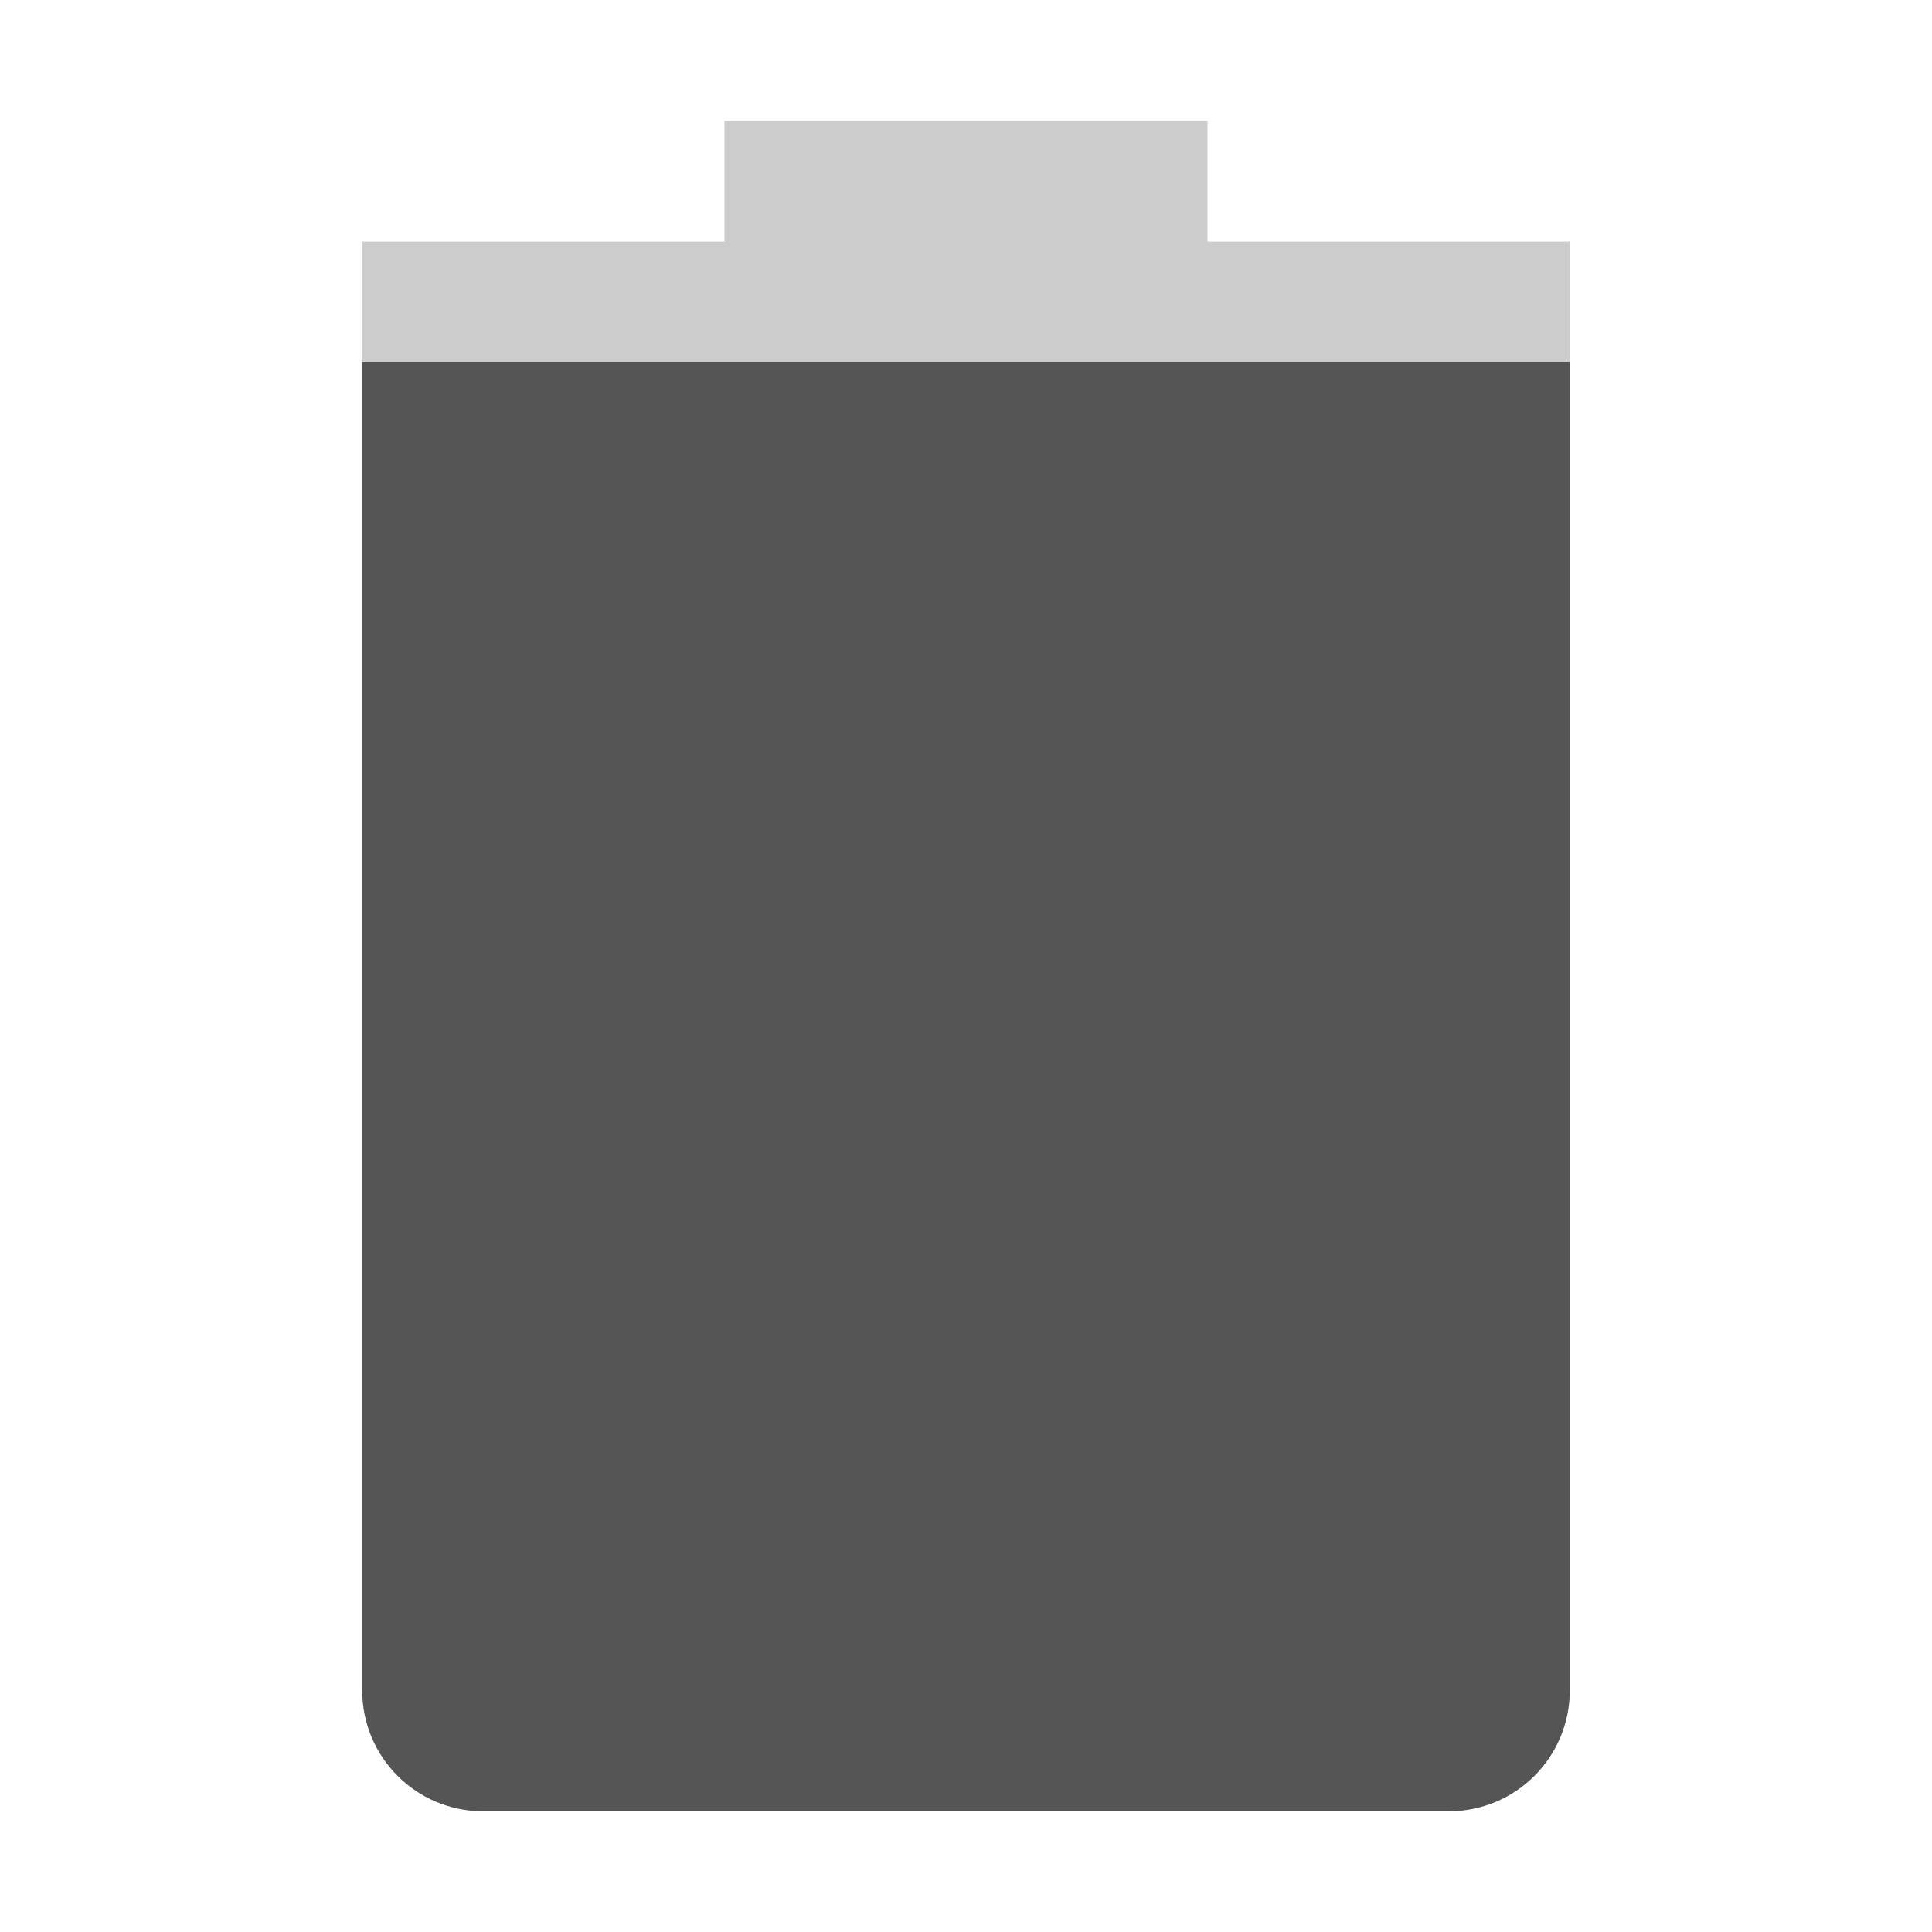
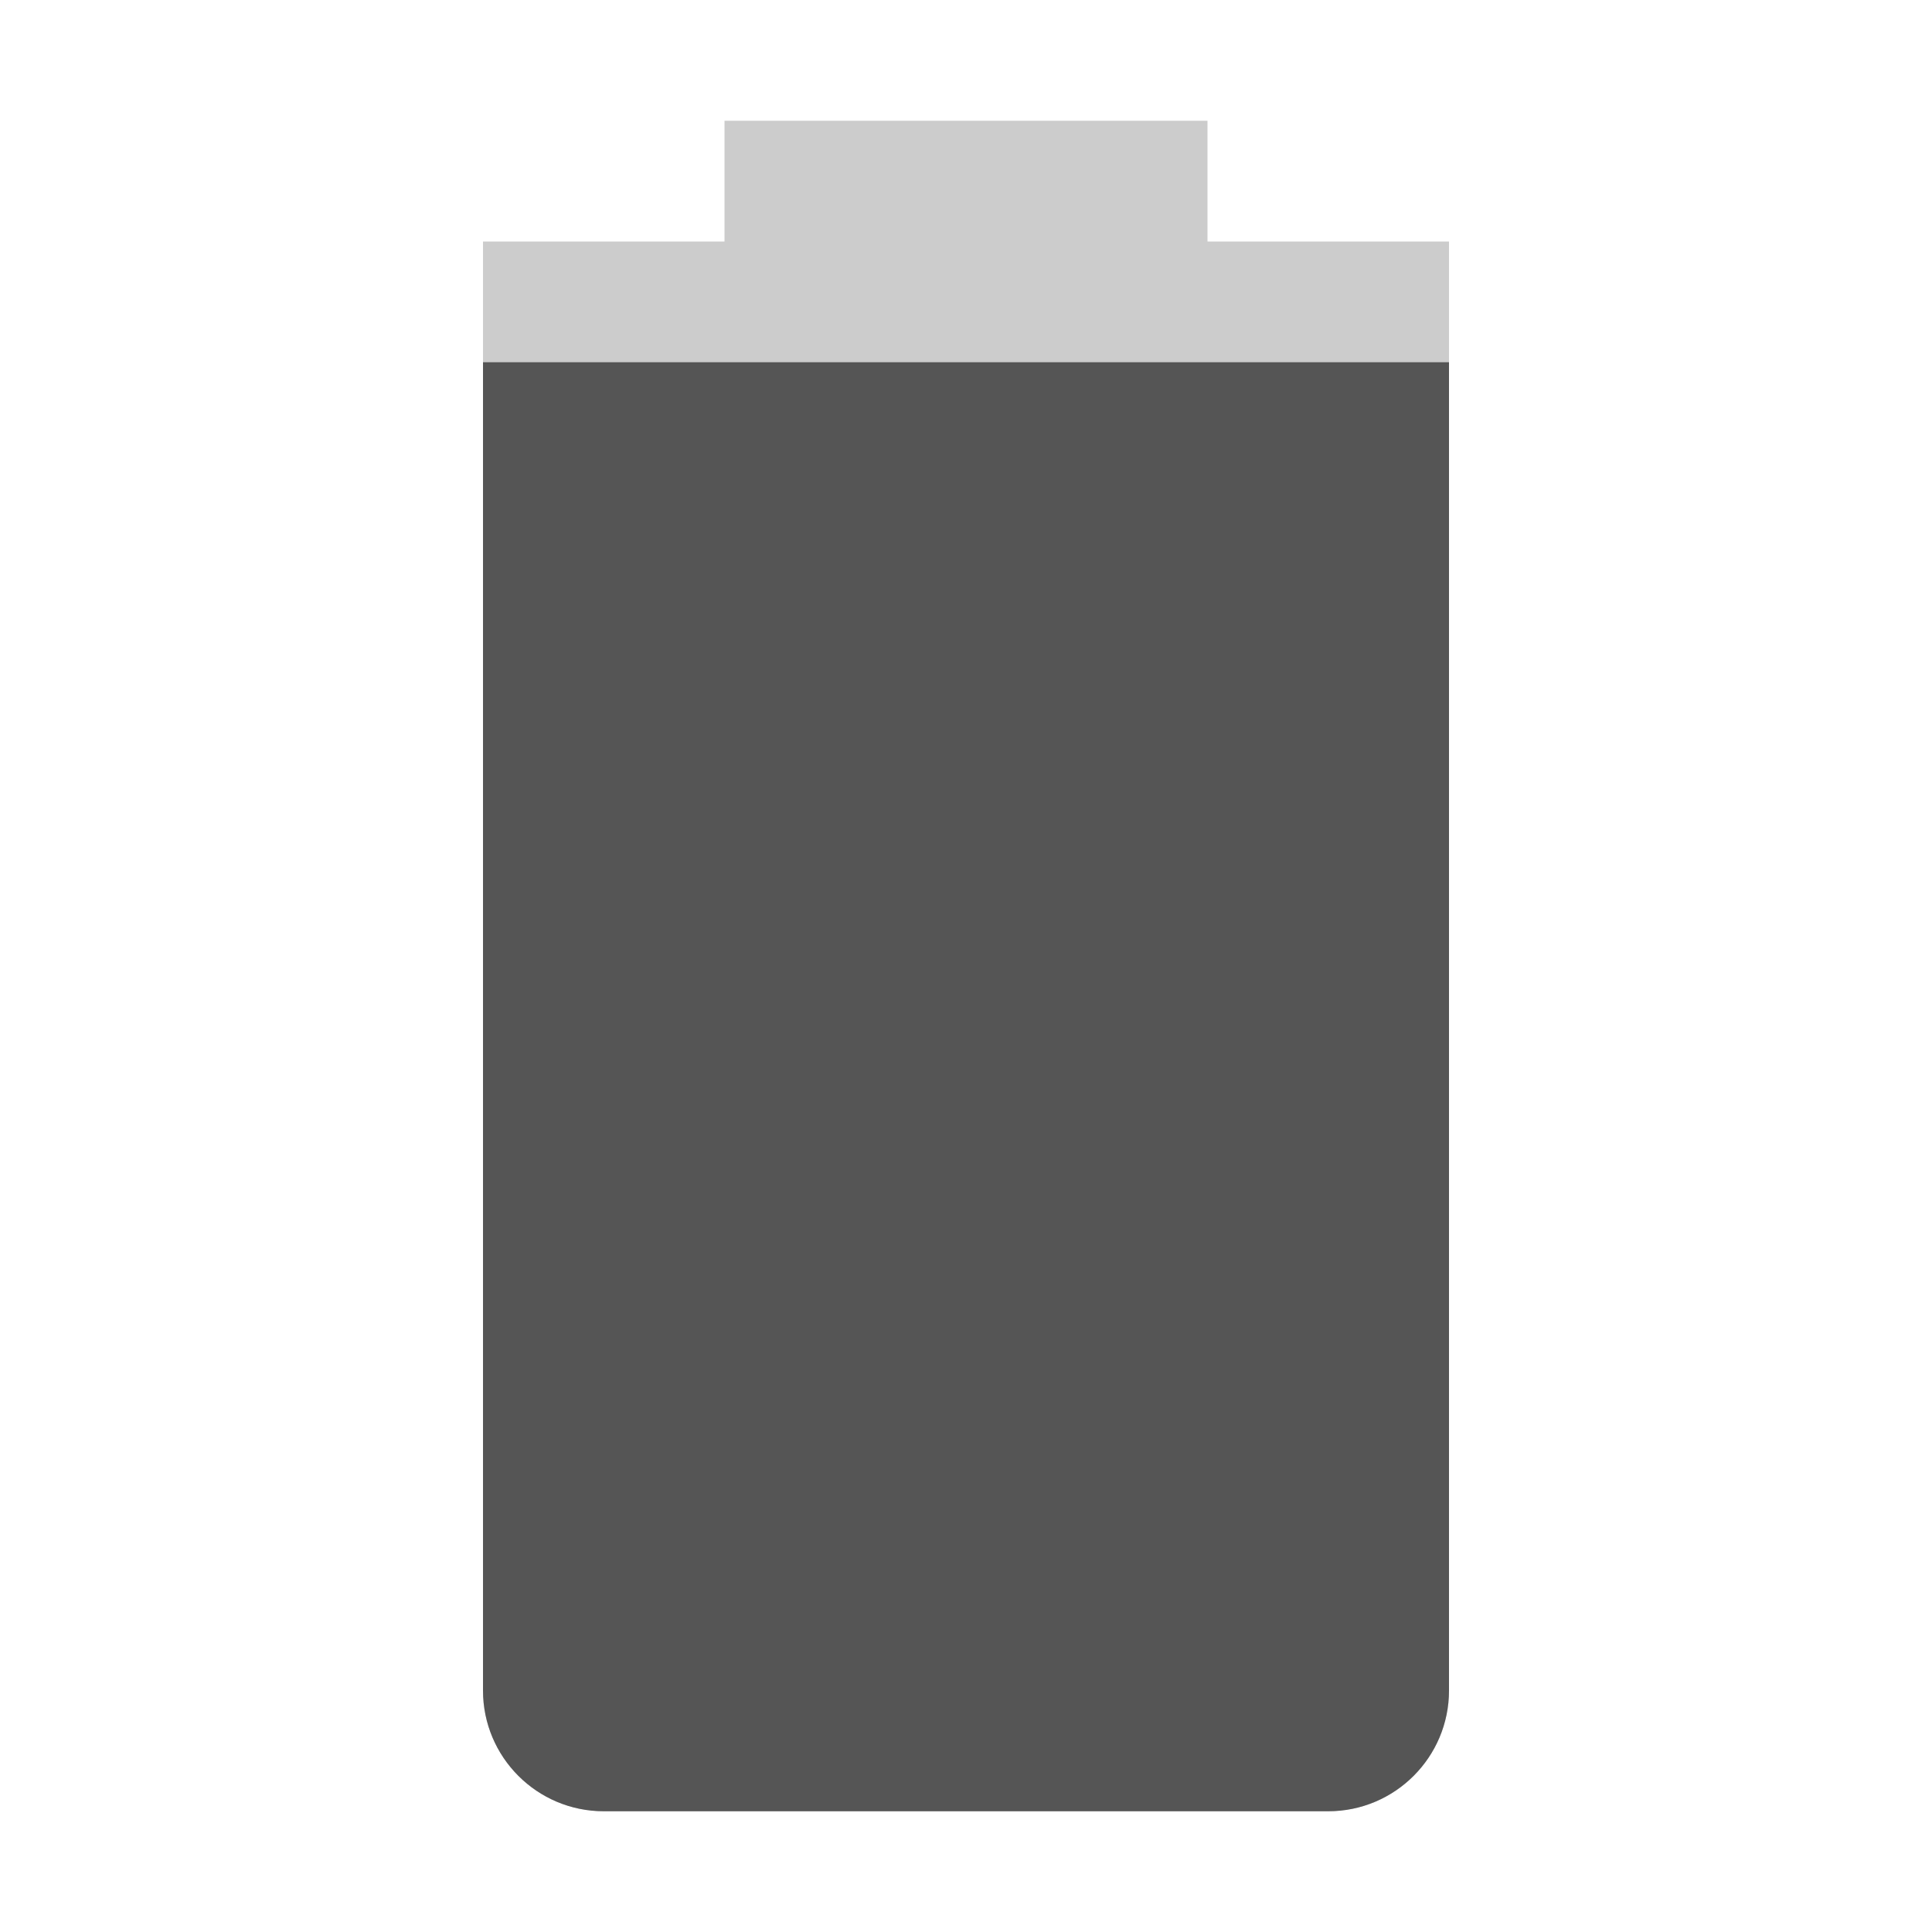
- <svg xmlns="http://www.w3.org/2000/svg" width="16" height="16" enable-background="new" version="1.1">
-   <path d="m6 1v1h-3v12a1 1 0 0 0 1 1h8a1 1 0 0 0 1-1v-12h-3v-1z" fill="#555555" opacity=".3" />
-   <path d="m3 3v11c0 0.552 0.448 1 1 1h8c0.552 0 1-0.448 1-1v-11z" fill="#555555" />
+ <svg xmlns="http://www.w3.org/2000/svg" width="16" height="16" enable-background="new" version="1.1" id="svg6">
+   <defs id="defs10" />
+   <path d="M 6,1 V 2 H 4 v 12 c 0,0.552 0.448,1 1,1 h 6 c 0.552,0 1,-0.448 1,-1 V 2 H 10 V 1 Z" fill="#555555" opacity="0.3" id="path2" />
+   <path d="m 4,3 v 11 c 0,0.552 0.448,1 1,1 h 6 c 0.552,0 1,-0.448 1,-1 V 3 Z" fill="#555555" id="path4" />
</svg>
